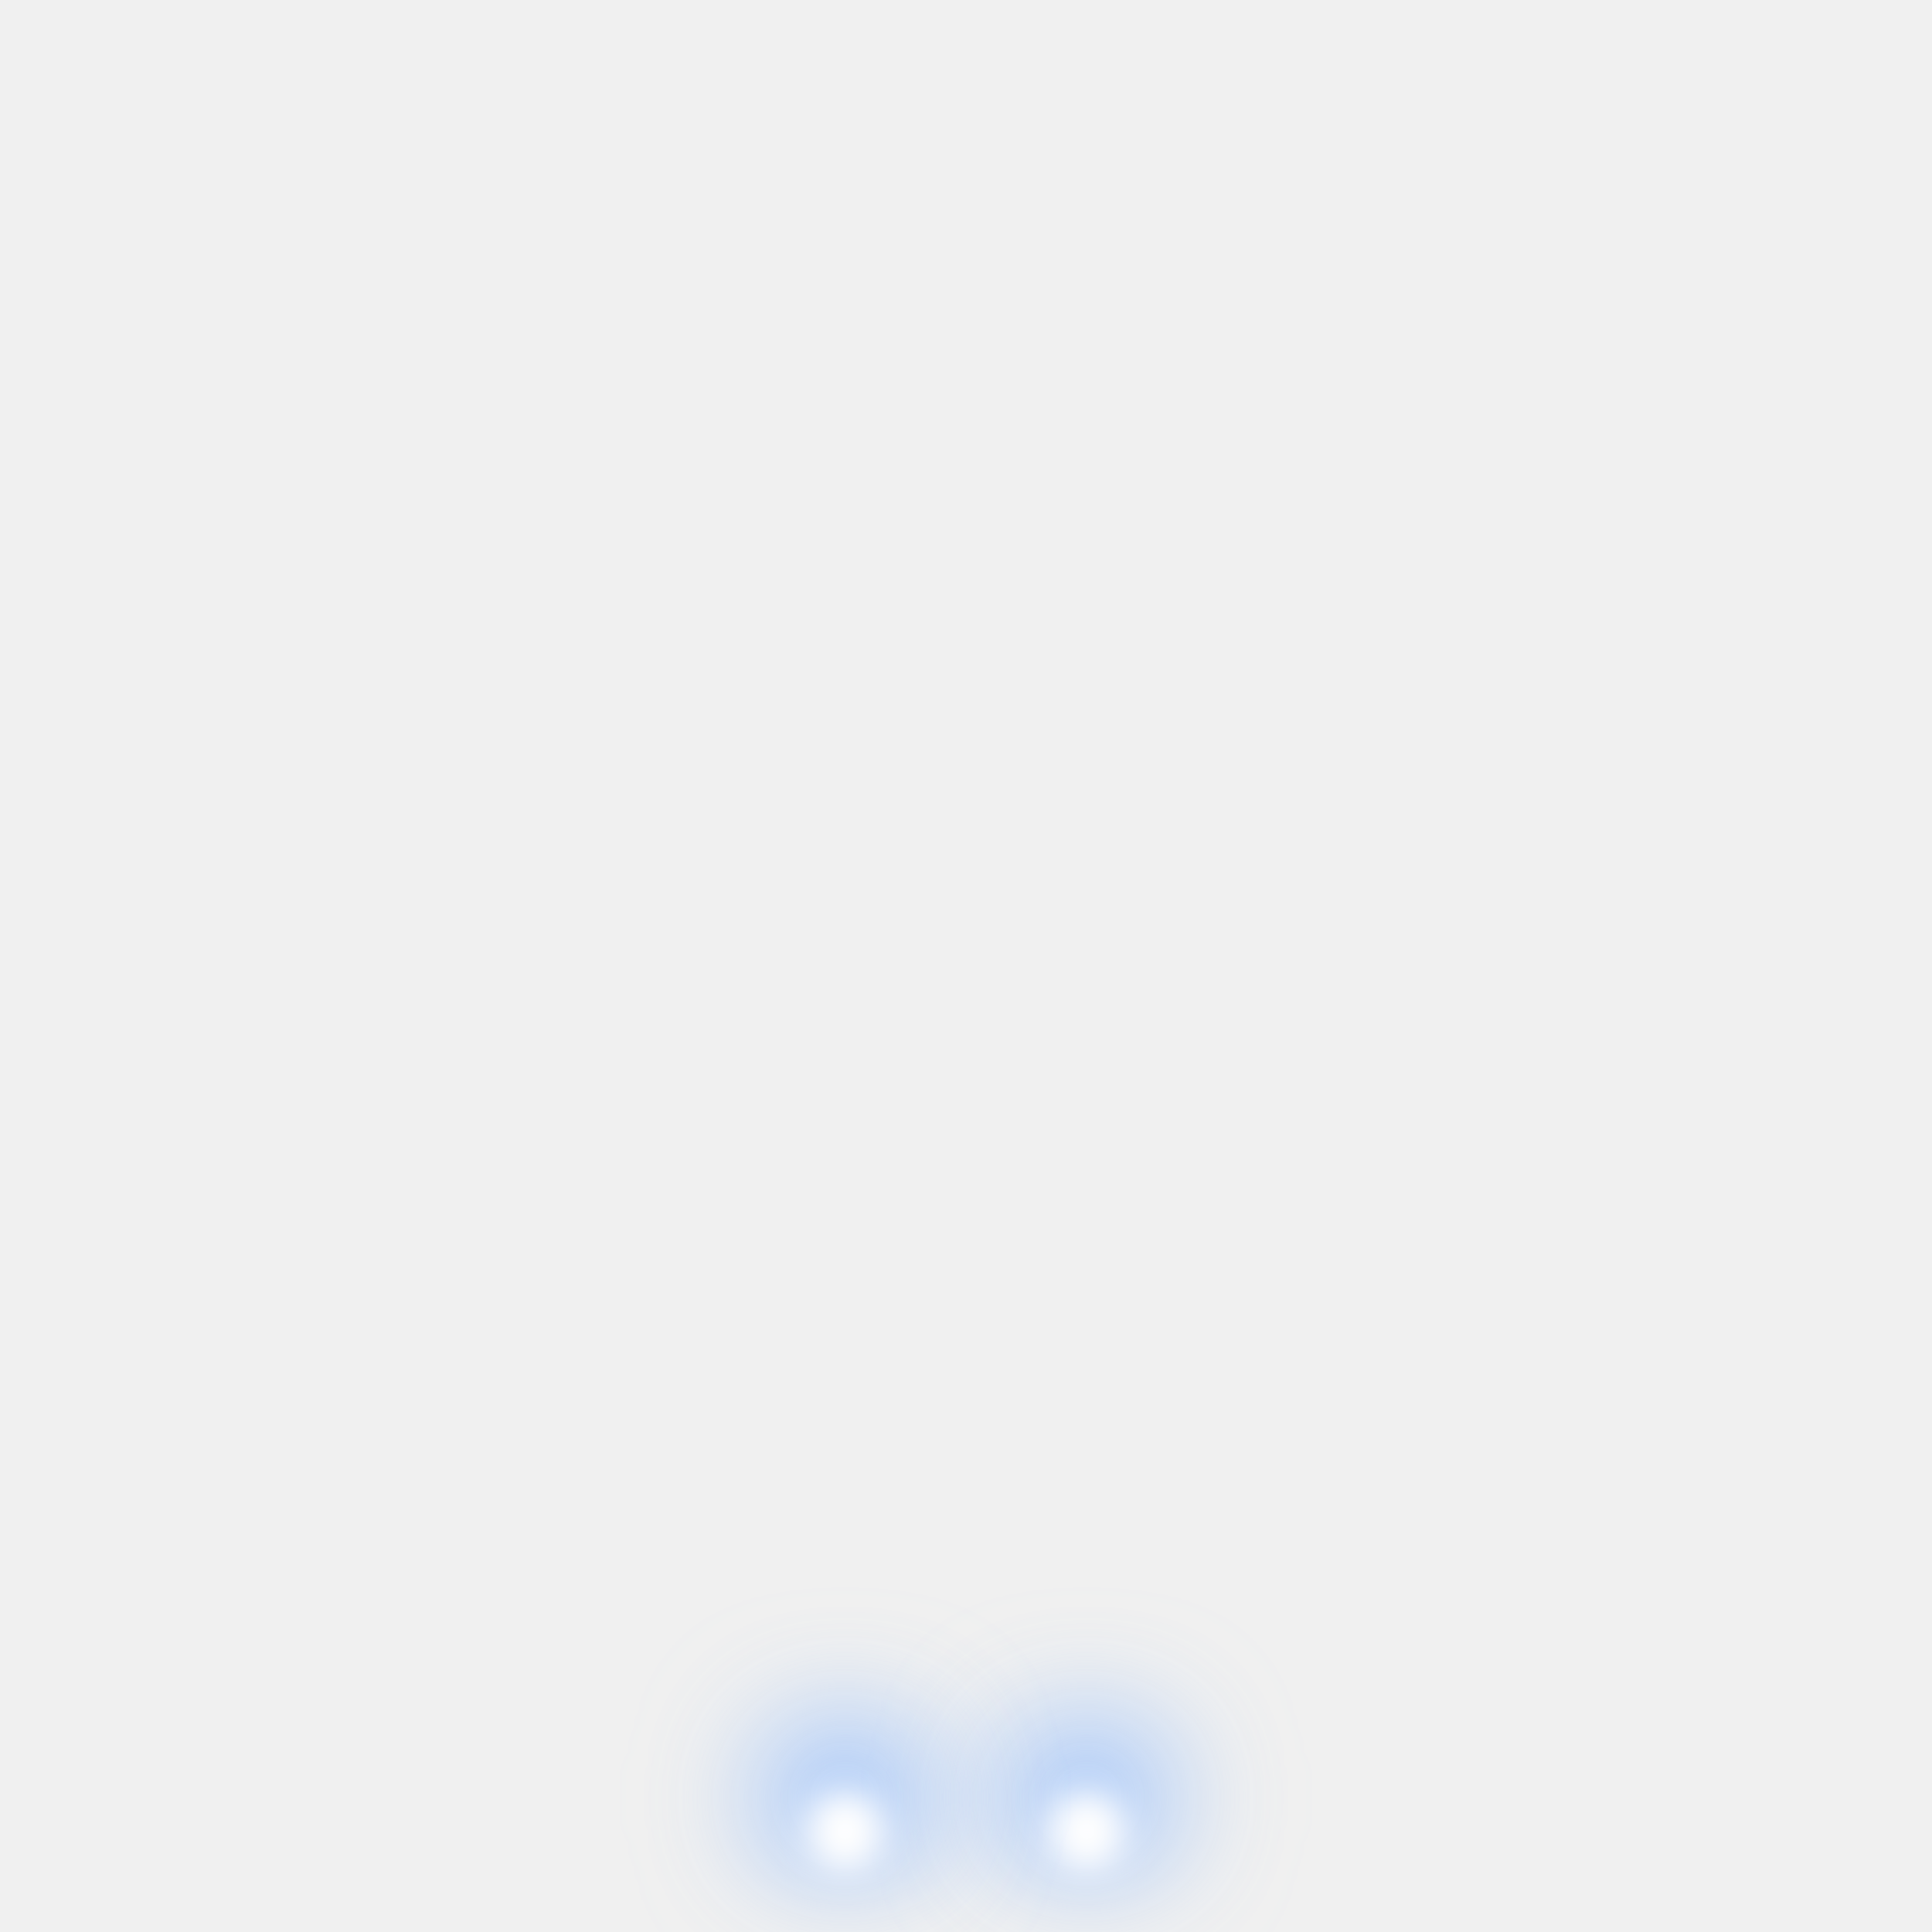
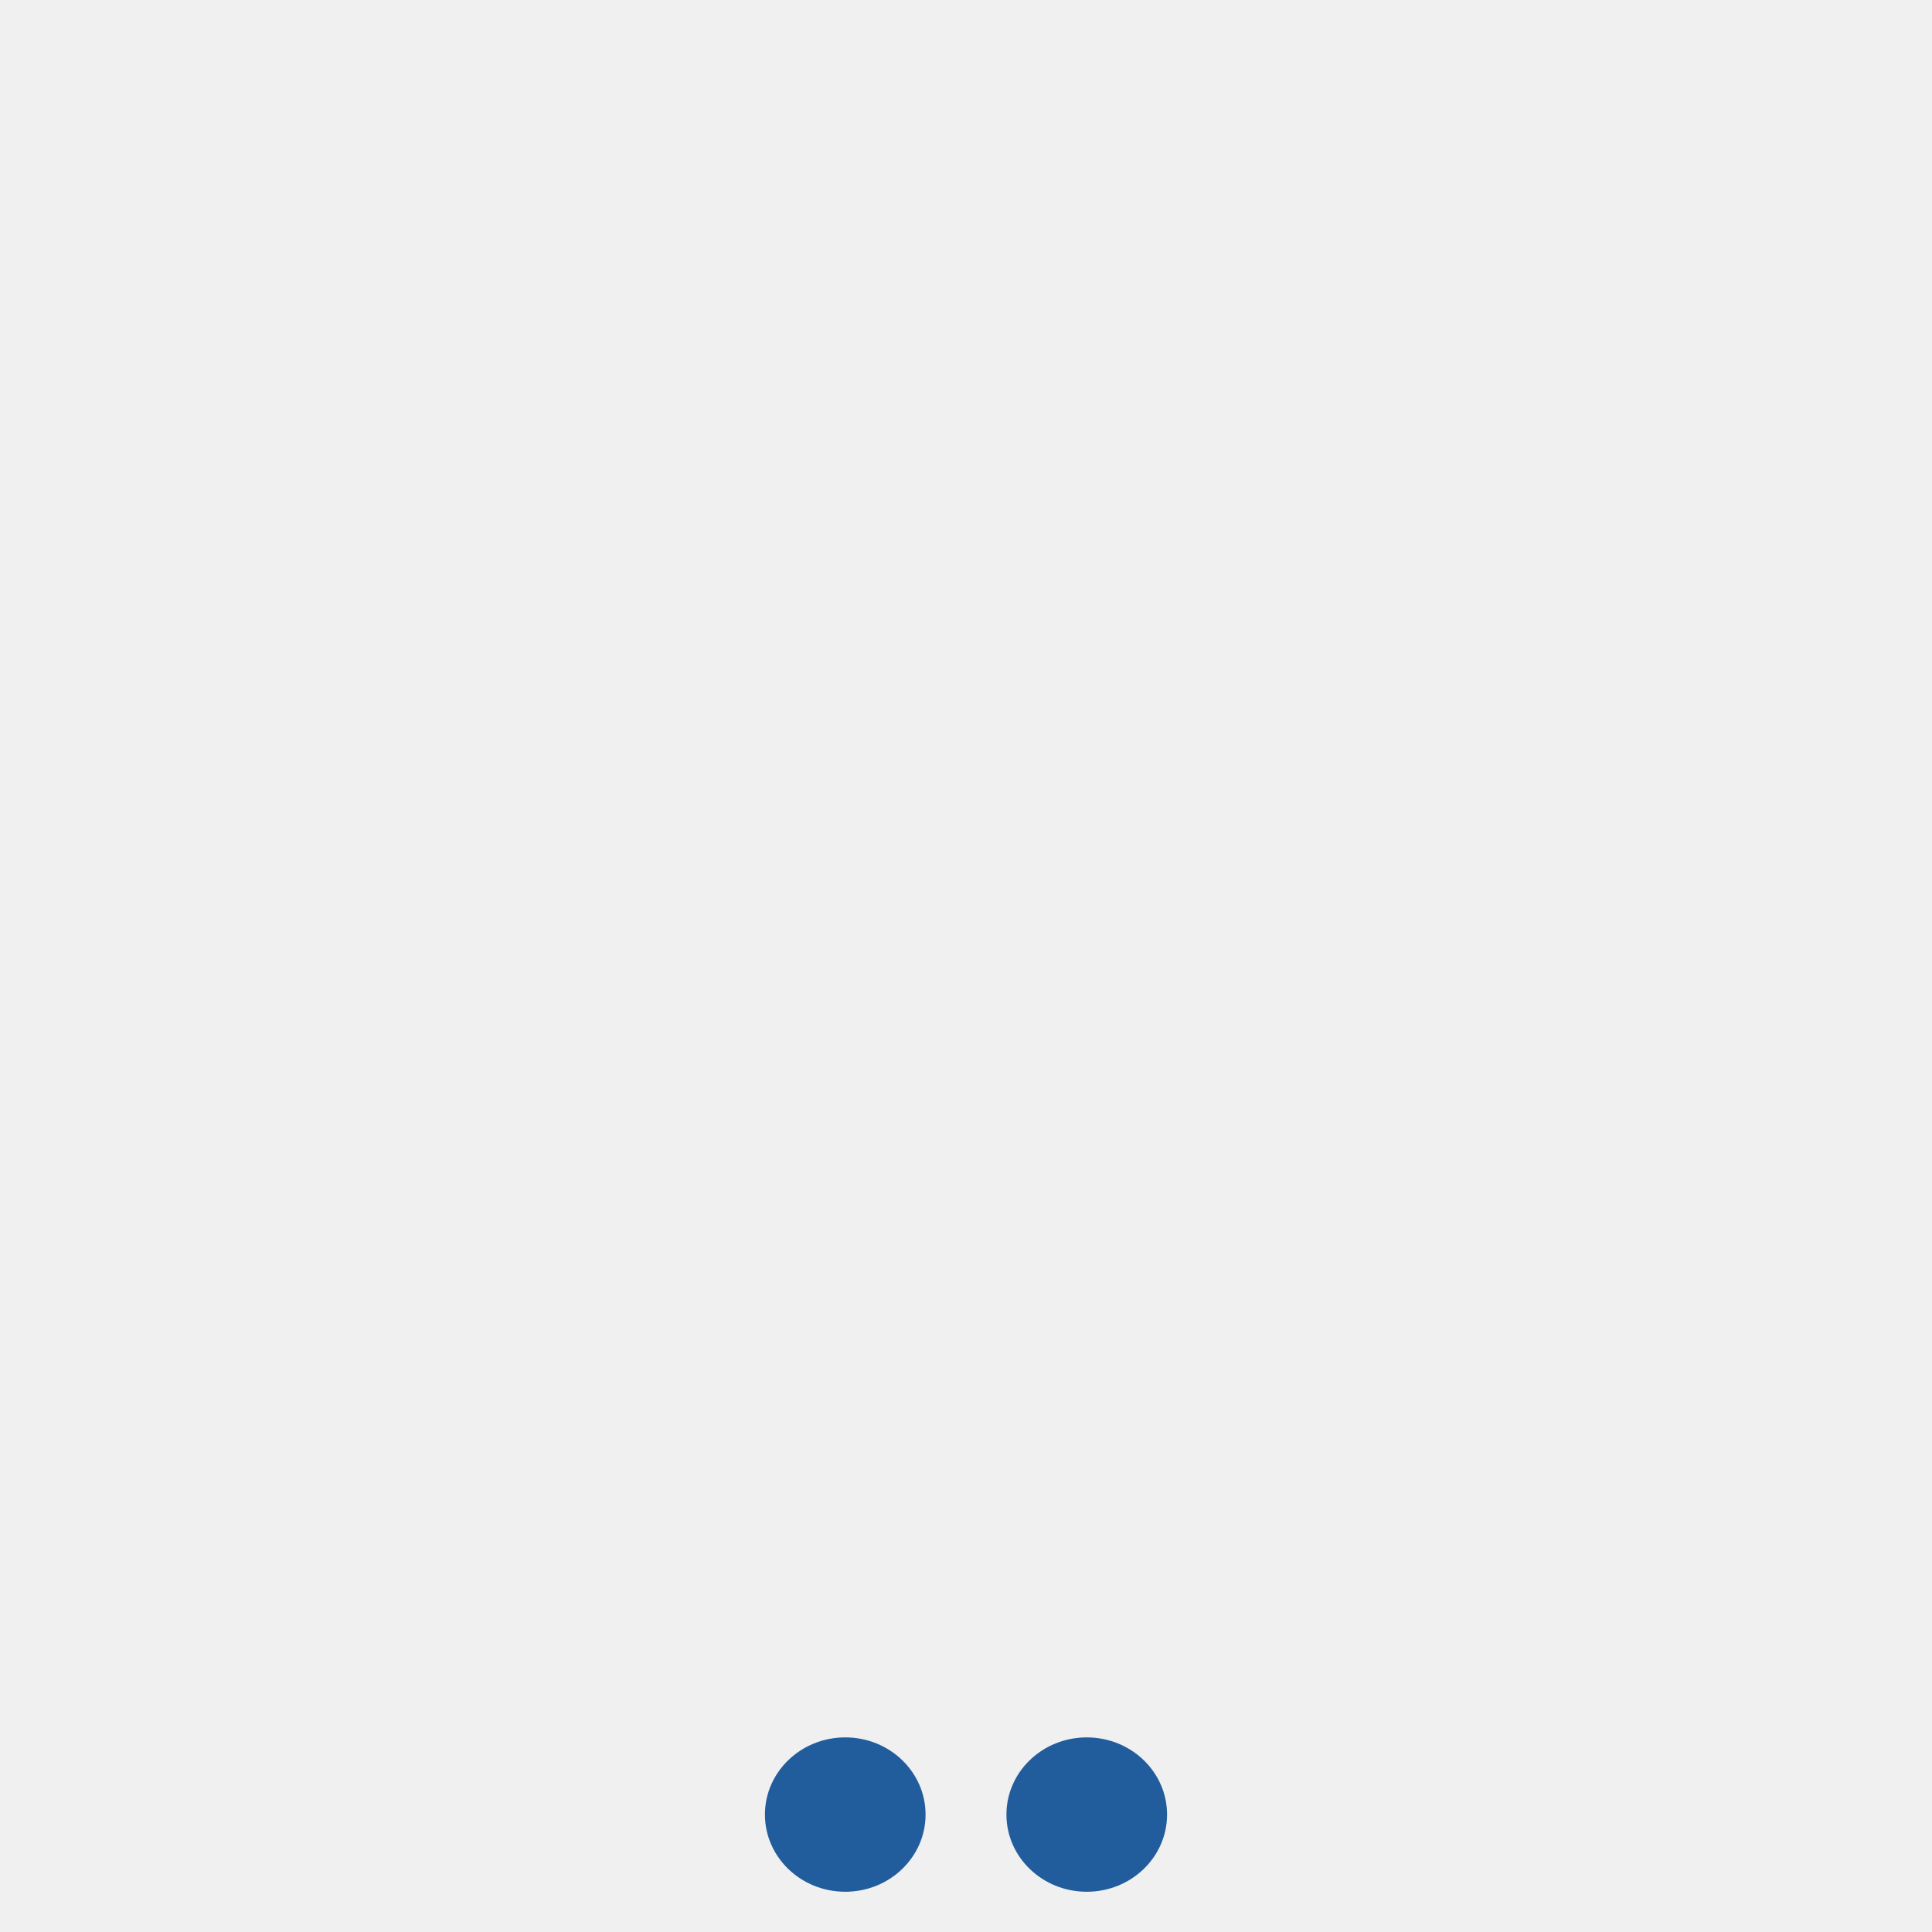
- <svg xmlns="http://www.w3.org/2000/svg" version="1.1" id="svg11252" height="96" width="96">
-   <defs id="defs11254">
-     <filter height="1.965" y="-0.483" width="2.107" x="-0.553" id="filter3844" color-interpolation-filters="sRGB">
-       <feGaussianBlur id="feGaussianBlur3846" stdDeviation="1.946" />
-     </filter>
-     <filter height="2.472" y="-0.736" width="2.687" x="-0.844" id="filter3848" color-interpolation-filters="sRGB">
-       <feGaussianBlur id="feGaussianBlur3850" stdDeviation="2.967" />
-     </filter>
-     <filter height="2.472" y="-0.736" width="2.687" x="-0.844" id="filter3848-1" color-interpolation-filters="sRGB">
-       <feGaussianBlur id="feGaussianBlur3850-2" stdDeviation="2.967" />
-     </filter>
-     <filter height="1.965" y="-0.483" width="2.107" x="-0.553" id="filter3844-0" color-interpolation-filters="sRGB">
-       <feGaussianBlur id="feGaussianBlur3846-9" stdDeviation="1.946" />
-     </filter>
-   </defs>
-   <g id="g2997" transform="translate(-5.500001,0)">
-     <ellipse style="opacity:0.668;fill:#80b3ff;fill-opacity:1;stroke:none;filter:url(#filter3848)" id="path3762-6" transform="matrix(1.007463,0,0,0.9067461,73.99256,43.7221)" cx="-14.385" cy="50.281" rx="4.221" ry="4.839" d="m -10.165,50.281 c 0,2.673 -1.89,4.839 -4.221,4.839 -2.331,0 -4.221,-2.167 -4.221,-4.839 0,-2.673 1.89,-4.839 4.221,-4.839 2.331,0 4.221,2.167 4.221,4.839 z" />
-     <ellipse style="fill:#ffffff;fill-opacity:1;stroke:none;filter:url(#filter3844)" id="path3762" transform="matrix(0.4532833,0,0,0.411432,66.02057,70.31273)" cx="-14.385" cy="50.281" rx="4.221" ry="4.839" d="m -10.165,50.281 c 0,2.673 -1.89,4.839 -4.221,4.839 -2.331,0 -4.221,-2.167 -4.221,-4.839 0,-2.673 1.89,-4.839 4.221,-4.839 2.331,0 4.221,2.167 4.221,4.839 z" />
-     <ellipse style="opacity:0.668;fill:#80b3ff;fill-opacity:1;stroke:none;filter:url(#filter3848-1)" id="path3762-6-3" transform="matrix(1.007463,0,0,0.9067461,61.99256,43.7221)" cx="-14.385" cy="50.281" rx="4.221" ry="4.839" d="m -10.165,50.281 c 0,2.673 -1.89,4.839 -4.221,4.839 -2.331,0 -4.221,-2.167 -4.221,-4.839 0,-2.673 1.89,-4.839 4.221,-4.839 2.331,0 4.221,2.167 4.221,4.839 z" />
-     <ellipse style="fill:#ffffff;fill-opacity:1;stroke:none;filter:url(#filter3844-0)" id="path3762-2" transform="matrix(0.4532833,0,0,0.411432,54.02057,70.31273)" cx="-14.385" cy="50.281" rx="4.221" ry="4.839" d="m -10.165,50.281 c 0,2.673 -1.89,4.839 -4.221,4.839 -2.331,0 -4.221,-2.167 -4.221,-4.839 0,-2.673 1.89,-4.839 4.221,-4.839 2.331,0 4.221,2.167 4.221,4.839 z" />
+ <svg xmlns="http://www.w3.org/2000/svg" width="96" height="96" id="svg11252" version="1.1">
+   <defs id="defs11254" />
+   <g id="layer1" style="display:inline" />
+   <g id="layer2" style="display:inline">
+     <g id="two" transform="rotate(-90,48,48)">
+       <rect style="color:#000000;clip-rule:nonzero;display:inline;overflow:visible;visibility:visible;opacity:1;isolation:auto;mix-blend-mode:normal;color-interpolation:sRGB;color-interpolation-filters:linearRGB;solid-color:#000000;solid-opacity:1;fill:none;fill-opacity:1;fill-rule:nonzero;stroke:none;stroke-width:0.956;stroke-linecap:butt;stroke-linejoin:miter;stroke-miterlimit:4;stroke-dasharray:none;stroke-dashoffset:0;stroke-opacity:1;marker:none;marker-start:none;color-rendering:auto;image-rendering:auto;shape-rendering:auto;text-rendering:auto;enable-background:accumulate" id="rect4139" width="96" height="96" x="0" y="0" />
+       <g transform="translate(-5.000001,-3.99103)" id="g4303">
+         <ellipse ry="3.991" rx="3.835" cy="57.991" cx="10.835" id="path3762" style="opacity:1;fill:#215d9c;fill-opacity:1;stroke:none;stroke-width:0.956;stroke-linecap:butt;stroke-linejoin:miter;stroke-miterlimit:4;stroke-dasharray:none;stroke-dashoffset:0;stroke-opacity:1;marker:none;marker-start:none" />
+         <ellipse ry="3.991" rx="3.835" cy="45.991" cx="10.835" id="path3762-2-50" style="opacity:1;fill:#215d9c;fill-opacity:1;stroke:none;stroke-width:0.956;stroke-linecap:butt;stroke-linejoin:miter;stroke-miterlimit:4;stroke-dasharray:none;stroke-dashoffset:0;stroke-opacity:1;marker:none;marker-start:none" />
+       </g>
+     </g>
  </g>
+   <g id="layer3" style="display:inline" />
+   <g id="layer4" style="display:inline" />
</svg>
